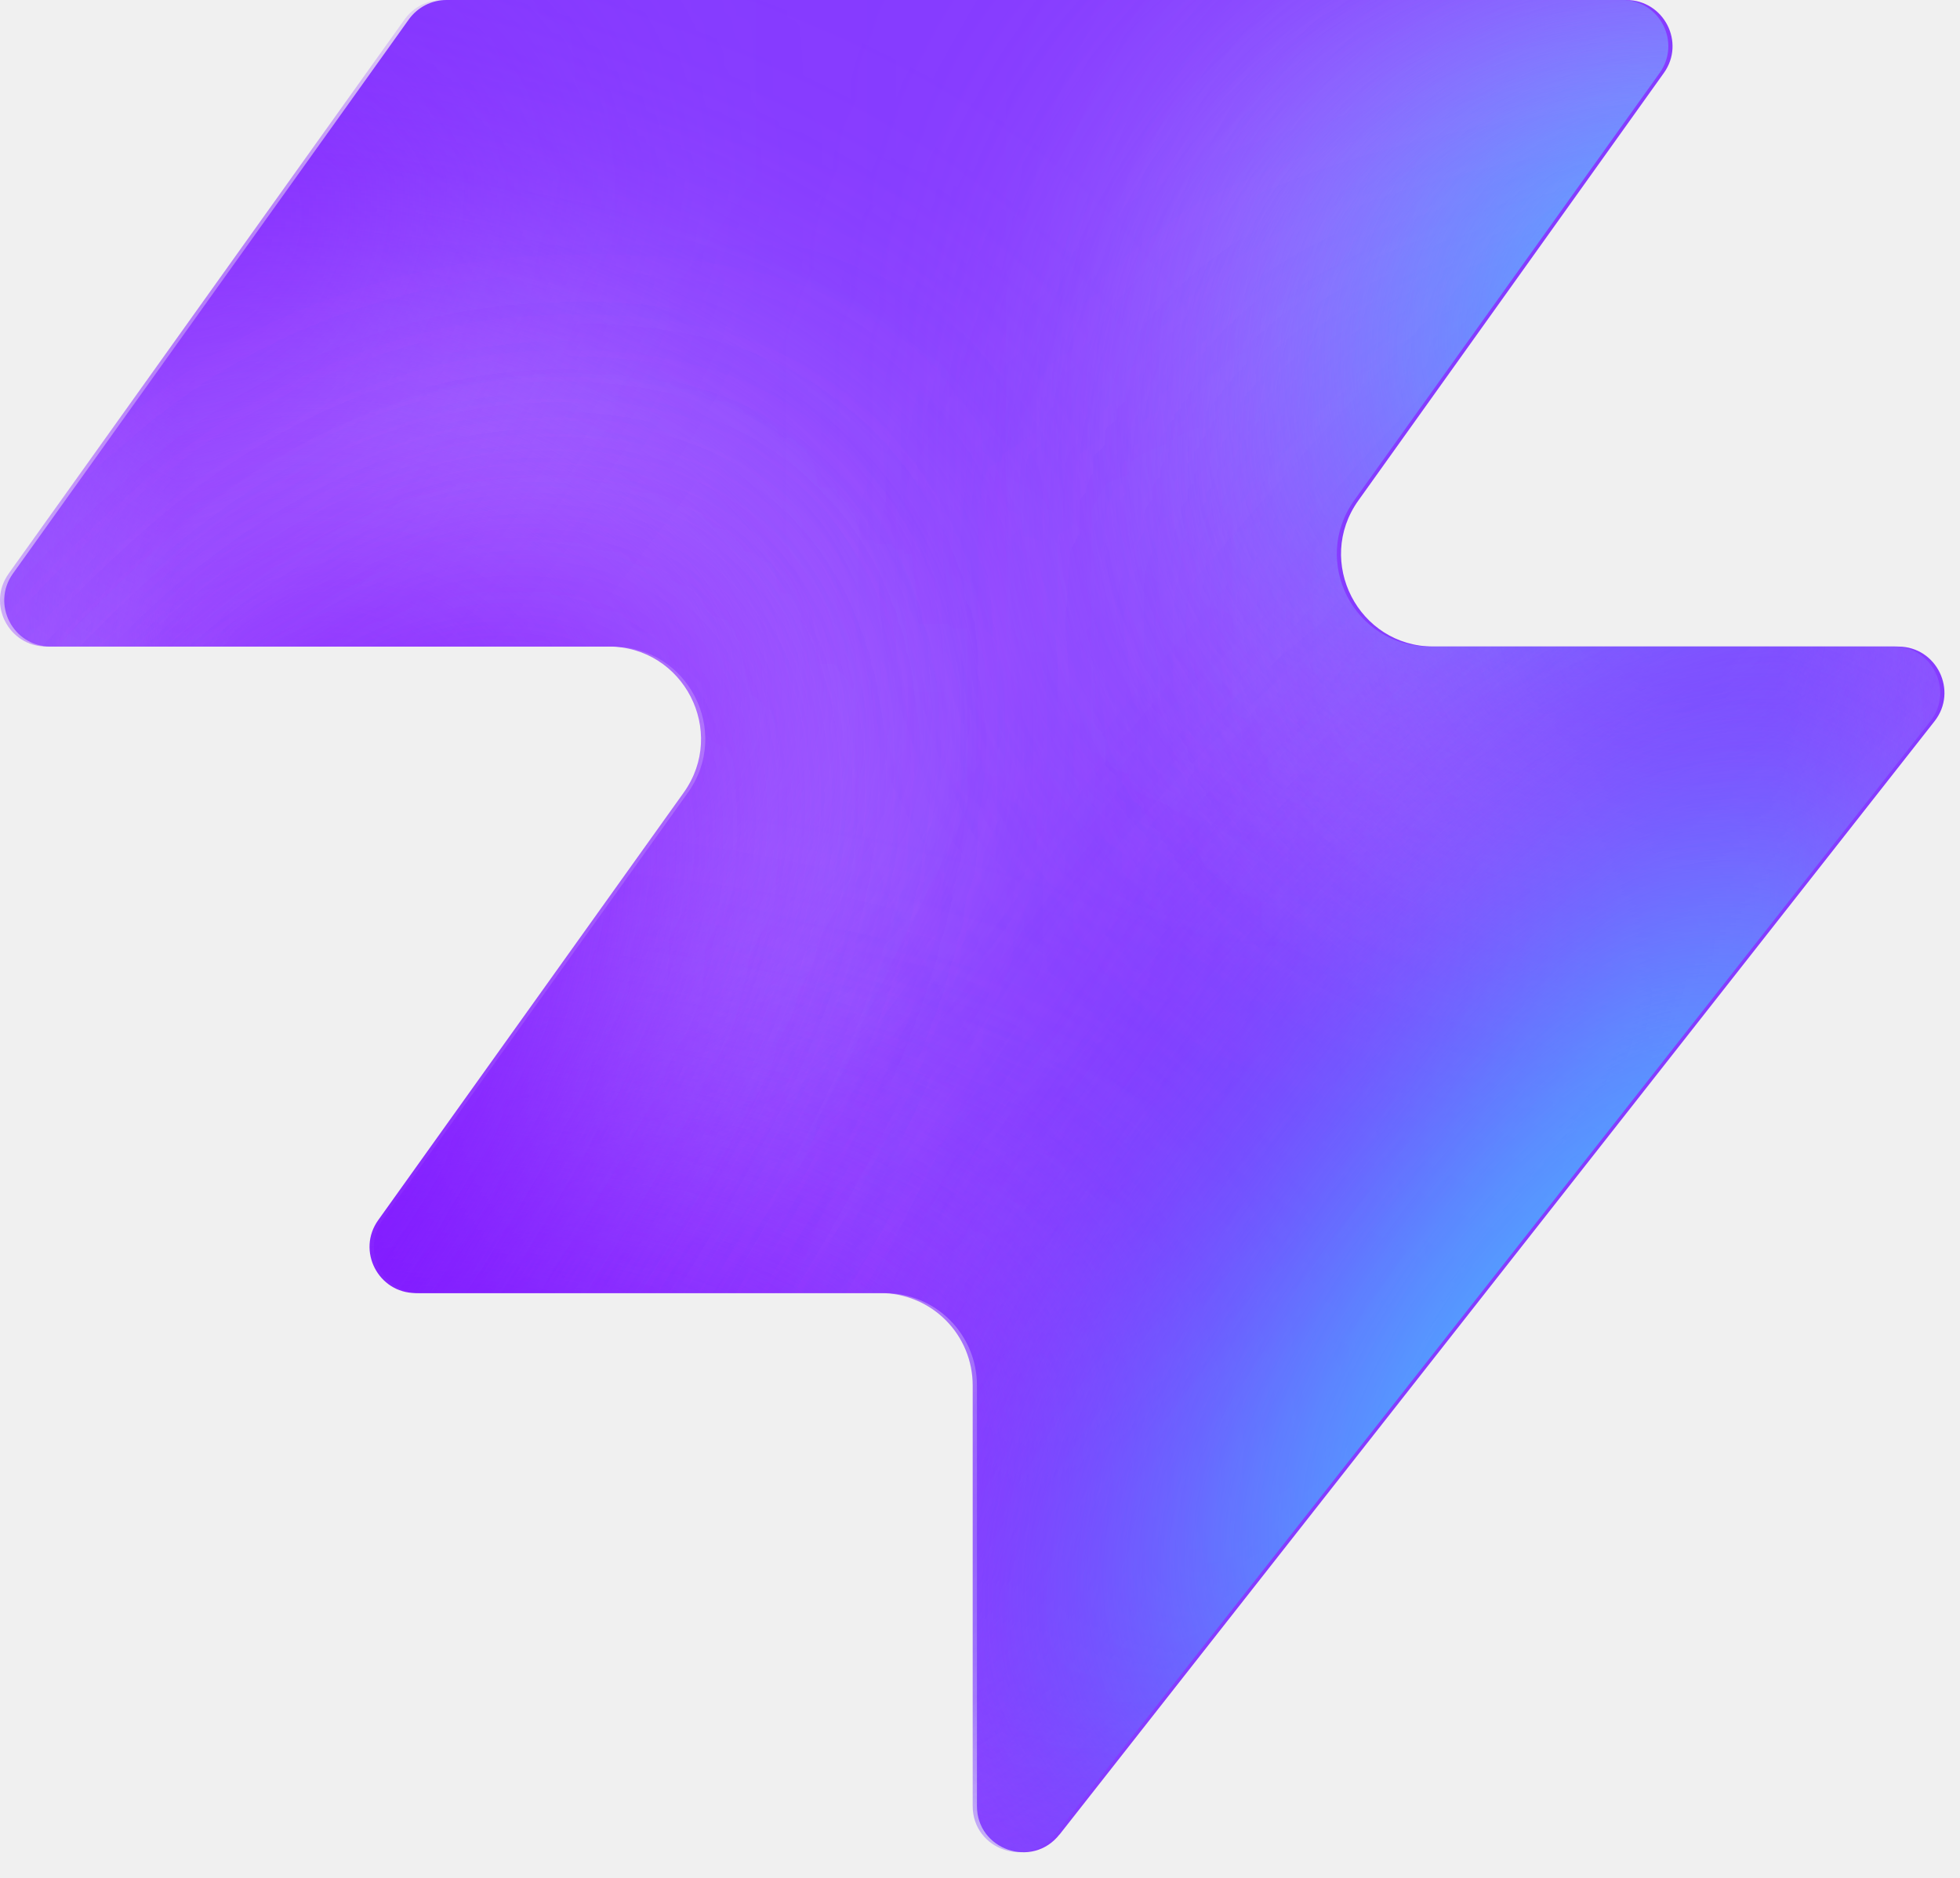
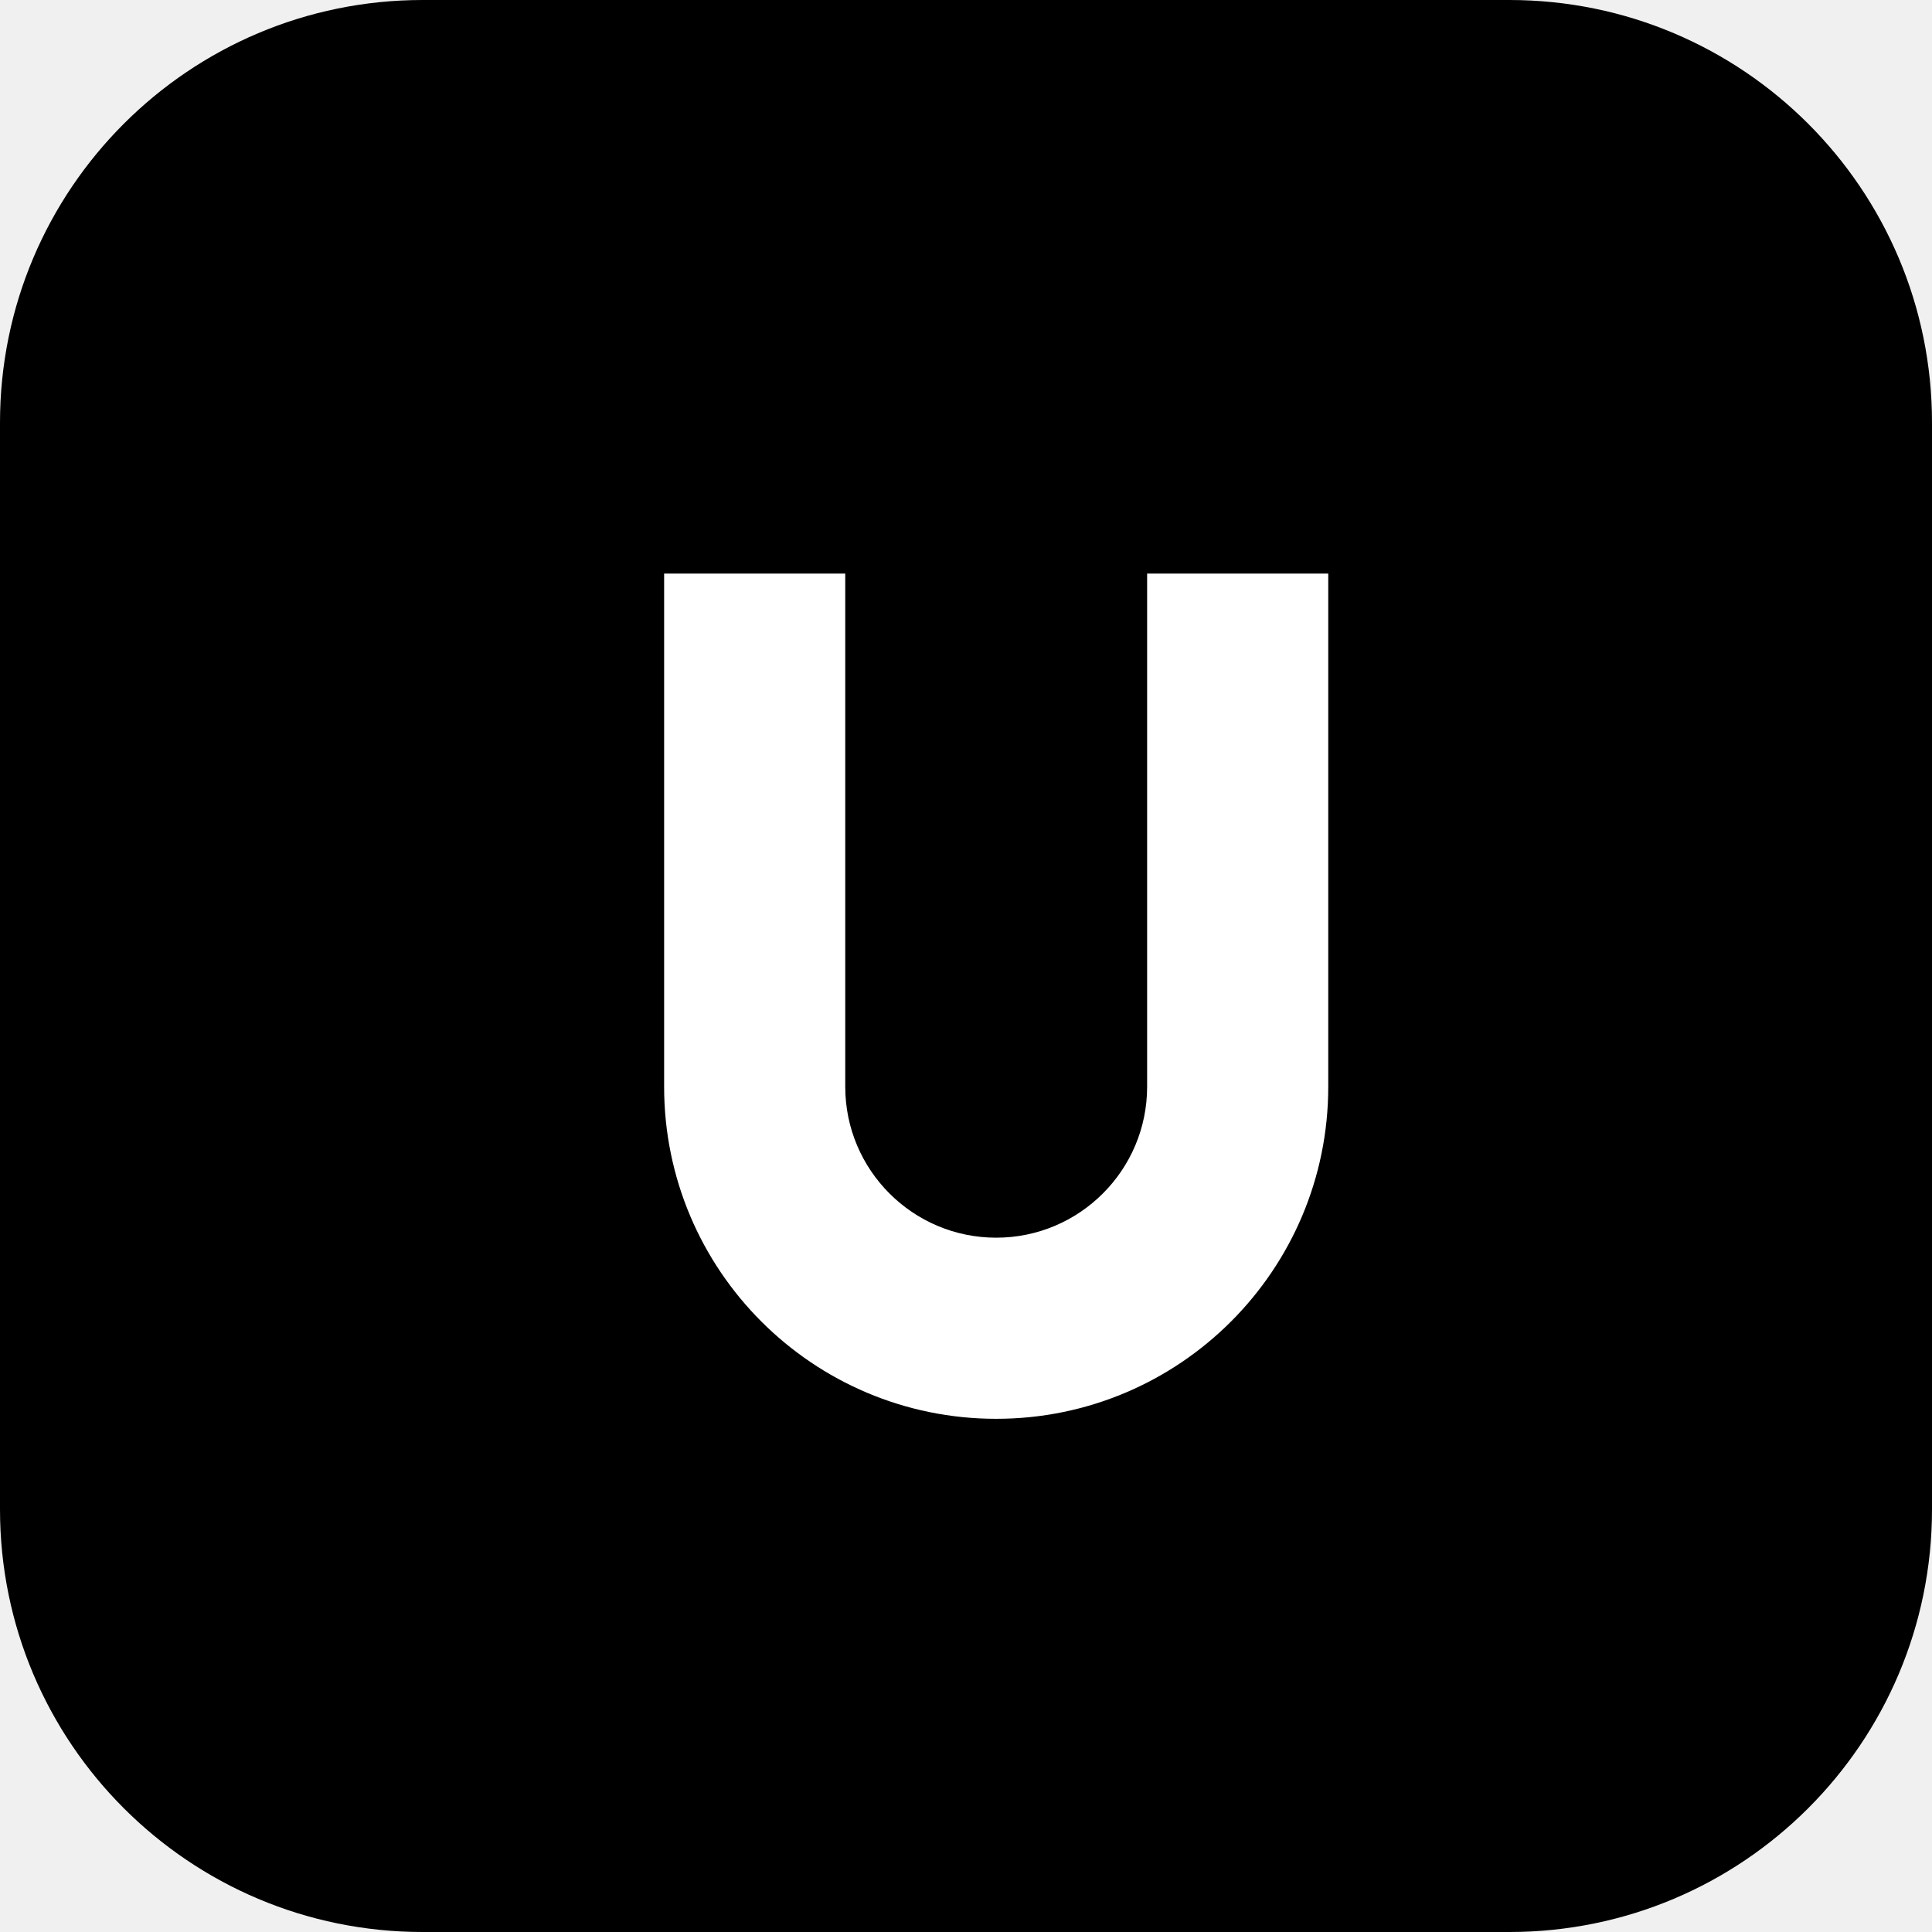
- <svg xmlns="http://www.w3.org/2000/svg" width="48" height="46" fill="none" viewBox="0 0 48 46">
-   <path fill="#863bff" d="M25.946 44.938c-.664.845-2.021.375-2.021-.698V33.937a2.26 2.26 0 0 0-2.262-2.262H10.287c-.92 0-1.456-1.04-.92-1.788l7.48-10.471c1.07-1.497 0-3.578-1.842-3.578H1.237c-.92 0-1.456-1.04-.92-1.788L10.013.474c.214-.297.556-.474.92-.474h28.894c.92 0 1.456 1.04.92 1.788l-7.48 10.471c-1.07 1.498 0 3.579 1.842 3.579h11.377c.943 0 1.473 1.088.89 1.83L25.947 44.94z" style="fill:#863bff;fill:color(display-p3 .525 .23 1);fill-opacity:1" />
-   <mask id="a" width="48" height="46" x="0" y="0" maskUnits="userSpaceOnUse" style="mask-type:alpha">
-     <path fill="#000" d="M25.842 44.938c-.664.844-2.021.375-2.021-.698V33.937a2.26 2.26 0 0 0-2.262-2.262H10.183c-.92 0-1.456-1.04-.92-1.788l7.48-10.471c1.07-1.498 0-3.579-1.842-3.579H1.133c-.92 0-1.456-1.04-.92-1.787L9.91.473c.214-.297.556-.474.92-.474h28.894c.92 0 1.456 1.04.92 1.788l-7.48 10.471c-1.07 1.498 0 3.578 1.842 3.578h11.377c.943 0 1.473 1.088.89 1.832L25.843 44.94z" style="fill:#000;fill-opacity:1" />
-   </mask>
-   <g mask="url(#a)">
-     <g filter="url(#b)">
-       <ellipse cx="5.508" cy="14.704" fill="#ede6ff" rx="5.508" ry="14.704" style="fill:#ede6ff;fill:color(display-p3 .927 .903 1);fill-opacity:1" transform="matrix(.00324 1 1 -.00324 -4.47 31.516)" />
-     </g>
-     <g filter="url(#c)">
-       <ellipse cx="10.399" cy="29.851" fill="#ede6ff" rx="10.399" ry="29.851" style="fill:#ede6ff;fill:color(display-p3 .927 .903 1);fill-opacity:1" transform="matrix(.00324 1 1 -.00324 -39.328 7.883)" />
-     </g>
-     <g filter="url(#d)">
-       <ellipse cx="5.508" cy="30.487" fill="#7e14ff" rx="5.508" ry="30.487" style="fill:#7e14ff;fill:color(display-p3 .492 .077 1);fill-opacity:1" transform="rotate(89.814 -25.913 -14.639)scale(1 -1)" />
-     </g>
-     <g filter="url(#e)">
-       <ellipse cx="5.508" cy="30.599" fill="#7e14ff" rx="5.508" ry="30.599" style="fill:#7e14ff;fill:color(display-p3 .492 .077 1);fill-opacity:1" transform="rotate(89.814 -32.644 -3.334)scale(1 -1)" />
-     </g>
-     <g filter="url(#f)">
-       <ellipse cx="5.508" cy="30.599" fill="#7e14ff" rx="5.508" ry="30.599" style="fill:#7e14ff;fill:color(display-p3 .492 .077 1);fill-opacity:1" transform="matrix(.00324 1 1 -.00324 -34.34 30.47)" />
-     </g>
-     <g filter="url(#g)">
-       <ellipse cx="14.072" cy="22.078" fill="#ede6ff" rx="14.072" ry="22.078" style="fill:#ede6ff;fill:color(display-p3 .927 .903 1);fill-opacity:1" transform="rotate(93.35 24.506 48.493)scale(-1 1)" />
-     </g>
-     <g filter="url(#h)">
-       <ellipse cx="3.47" cy="21.501" fill="#7e14ff" rx="3.47" ry="21.501" style="fill:#7e14ff;fill:color(display-p3 .492 .077 1);fill-opacity:1" transform="rotate(89.009 28.708 47.59)scale(-1 1)" />
-     </g>
-     <g filter="url(#i)">
-       <ellipse cx="3.47" cy="21.501" fill="#7e14ff" rx="3.47" ry="21.501" style="fill:#7e14ff;fill:color(display-p3 .492 .077 1);fill-opacity:1" transform="rotate(89.009 28.708 47.59)scale(-1 1)" />
-     </g>
-     <g filter="url(#j)">
-       <ellipse cx=".387" cy="8.972" fill="#7e14ff" rx="4.407" ry="29.108" style="fill:#7e14ff;fill:color(display-p3 .492 .077 1);fill-opacity:1" transform="rotate(39.51 .387 8.972)" />
-     </g>
-     <g filter="url(#k)">
-       <ellipse cx="47.523" cy="-6.092" fill="#7e14ff" rx="4.407" ry="29.108" style="fill:#7e14ff;fill:color(display-p3 .492 .077 1);fill-opacity:1" transform="rotate(37.892 47.523 -6.092)" />
-     </g>
-     <g filter="url(#l)">
-       <ellipse cx="41.412" cy="6.333" fill="#47bfff" rx="5.971" ry="9.665" style="fill:#47bfff;fill:color(display-p3 .28 .748 1);fill-opacity:1" transform="rotate(37.892 41.412 6.333)" />
-     </g>
-     <g filter="url(#m)">
-       <ellipse cx="-1.879" cy="38.332" fill="#7e14ff" rx="4.407" ry="29.108" style="fill:#7e14ff;fill:color(display-p3 .492 .077 1);fill-opacity:1" transform="rotate(37.892 -1.88 38.332)" />
-     </g>
-     <g filter="url(#n)">
-       <ellipse cx="-1.879" cy="38.332" fill="#7e14ff" rx="4.407" ry="29.108" style="fill:#7e14ff;fill:color(display-p3 .492 .077 1);fill-opacity:1" transform="rotate(37.892 -1.88 38.332)" />
-     </g>
-     <g filter="url(#o)">
-       <ellipse cx="35.651" cy="29.907" fill="#7e14ff" rx="4.407" ry="29.108" style="fill:#7e14ff;fill:color(display-p3 .492 .077 1);fill-opacity:1" transform="rotate(37.892 35.651 29.907)" />
-     </g>
-     <g filter="url(#p)">
-       <ellipse cx="38.418" cy="32.4" fill="#47bfff" rx="5.971" ry="15.297" style="fill:#47bfff;fill:color(display-p3 .28 .748 1);fill-opacity:1" transform="rotate(37.892 38.418 32.4)" />
-     </g>
-   </g>
-   <defs>
-     <filter id="b" width="60.045" height="41.654" x="-19.77" y="16.149" color-interpolation-filters="sRGB" filterUnits="userSpaceOnUse">
-       <feFlood flood-opacity="0" result="BackgroundImageFix" />
-       <feBlend in="SourceGraphic" in2="BackgroundImageFix" result="shape" />
-       <feGaussianBlur result="effect1_foregroundBlur_2002_17158" stdDeviation="7.659" />
-     </filter>
-     <filter id="c" width="90.34" height="51.437" x="-54.613" y="-7.533" color-interpolation-filters="sRGB" filterUnits="userSpaceOnUse">
-       <feFlood flood-opacity="0" result="BackgroundImageFix" />
-       <feBlend in="SourceGraphic" in2="BackgroundImageFix" result="shape" />
-       <feGaussianBlur result="effect1_foregroundBlur_2002_17158" stdDeviation="7.659" />
-     </filter>
-     <filter id="d" width="79.355" height="29.4" x="-49.64" y="2.03" color-interpolation-filters="sRGB" filterUnits="userSpaceOnUse">
-       <feFlood flood-opacity="0" result="BackgroundImageFix" />
-       <feBlend in="SourceGraphic" in2="BackgroundImageFix" result="shape" />
-       <feGaussianBlur result="effect1_foregroundBlur_2002_17158" stdDeviation="4.596" />
-     </filter>
-     <filter id="e" width="79.579" height="29.4" x="-45.045" y="20.029" color-interpolation-filters="sRGB" filterUnits="userSpaceOnUse">
-       <feFlood flood-opacity="0" result="BackgroundImageFix" />
-       <feBlend in="SourceGraphic" in2="BackgroundImageFix" result="shape" />
-       <feGaussianBlur result="effect1_foregroundBlur_2002_17158" stdDeviation="4.596" />
-     </filter>
-     <filter id="f" width="79.579" height="29.4" x="-43.513" y="21.178" color-interpolation-filters="sRGB" filterUnits="userSpaceOnUse">
-       <feFlood flood-opacity="0" result="BackgroundImageFix" />
-       <feBlend in="SourceGraphic" in2="BackgroundImageFix" result="shape" />
-       <feGaussianBlur result="effect1_foregroundBlur_2002_17158" stdDeviation="4.596" />
-     </filter>
-     <filter id="g" width="74.749" height="58.852" x="15.756" y="-17.901" color-interpolation-filters="sRGB" filterUnits="userSpaceOnUse">
-       <feFlood flood-opacity="0" result="BackgroundImageFix" />
-       <feBlend in="SourceGraphic" in2="BackgroundImageFix" result="shape" />
-       <feGaussianBlur result="effect1_foregroundBlur_2002_17158" stdDeviation="7.659" />
-     </filter>
-     <filter id="h" width="61.377" height="25.362" x="23.548" y="2.284" color-interpolation-filters="sRGB" filterUnits="userSpaceOnUse">
-       <feFlood flood-opacity="0" result="BackgroundImageFix" />
-       <feBlend in="SourceGraphic" in2="BackgroundImageFix" result="shape" />
-       <feGaussianBlur result="effect1_foregroundBlur_2002_17158" stdDeviation="4.596" />
-     </filter>
-     <filter id="i" width="61.377" height="25.362" x="23.548" y="2.284" color-interpolation-filters="sRGB" filterUnits="userSpaceOnUse">
-       <feFlood flood-opacity="0" result="BackgroundImageFix" />
-       <feBlend in="SourceGraphic" in2="BackgroundImageFix" result="shape" />
-       <feGaussianBlur result="effect1_foregroundBlur_2002_17158" stdDeviation="4.596" />
-     </filter>
-     <filter id="j" width="56.045" height="63.649" x="-27.636" y="-22.853" color-interpolation-filters="sRGB" filterUnits="userSpaceOnUse">
-       <feFlood flood-opacity="0" result="BackgroundImageFix" />
-       <feBlend in="SourceGraphic" in2="BackgroundImageFix" result="shape" />
-       <feGaussianBlur result="effect1_foregroundBlur_2002_17158" stdDeviation="4.596" />
-     </filter>
-     <filter id="k" width="54.814" height="64.646" x="20.116" y="-38.415" color-interpolation-filters="sRGB" filterUnits="userSpaceOnUse">
-       <feFlood flood-opacity="0" result="BackgroundImageFix" />
-       <feBlend in="SourceGraphic" in2="BackgroundImageFix" result="shape" />
-       <feGaussianBlur result="effect1_foregroundBlur_2002_17158" stdDeviation="4.596" />
-     </filter>
-     <filter id="l" width="33.541" height="35.313" x="24.641" y="-11.323" color-interpolation-filters="sRGB" filterUnits="userSpaceOnUse">
-       <feFlood flood-opacity="0" result="BackgroundImageFix" />
-       <feBlend in="SourceGraphic" in2="BackgroundImageFix" result="shape" />
-       <feGaussianBlur result="effect1_foregroundBlur_2002_17158" stdDeviation="4.596" />
-     </filter>
-     <filter id="m" width="54.814" height="64.646" x="-29.286" y="6.009" color-interpolation-filters="sRGB" filterUnits="userSpaceOnUse">
-       <feFlood flood-opacity="0" result="BackgroundImageFix" />
-       <feBlend in="SourceGraphic" in2="BackgroundImageFix" result="shape" />
-       <feGaussianBlur result="effect1_foregroundBlur_2002_17158" stdDeviation="4.596" />
-     </filter>
-     <filter id="n" width="54.814" height="64.646" x="-29.286" y="6.009" color-interpolation-filters="sRGB" filterUnits="userSpaceOnUse">
-       <feFlood flood-opacity="0" result="BackgroundImageFix" />
-       <feBlend in="SourceGraphic" in2="BackgroundImageFix" result="shape" />
-       <feGaussianBlur result="effect1_foregroundBlur_2002_17158" stdDeviation="4.596" />
-     </filter>
-     <filter id="o" width="54.814" height="64.646" x="8.244" y="-2.416" color-interpolation-filters="sRGB" filterUnits="userSpaceOnUse">
-       <feFlood flood-opacity="0" result="BackgroundImageFix" />
-       <feBlend in="SourceGraphic" in2="BackgroundImageFix" result="shape" />
-       <feGaussianBlur result="effect1_foregroundBlur_2002_17158" stdDeviation="4.596" />
-     </filter>
-     <filter id="p" width="39.409" height="43.623" x="18.713" y="10.588" color-interpolation-filters="sRGB" filterUnits="userSpaceOnUse">
-       <feFlood flood-opacity="0" result="BackgroundImageFix" />
-       <feBlend in="SourceGraphic" in2="BackgroundImageFix" result="shape" />
-       <feGaussianBlur result="effect1_foregroundBlur_2002_17158" stdDeviation="4.596" />
-     </filter>
-   </defs>
+ <svg xmlns="http://www.w3.org/2000/svg" viewBox="0 0 128 128" width="128" height="128">
+   <rect width="128" height="128" rx="28" fill="#000000" />
+   <path d="M44 38v34c0 12.15 9.85 22 22 22s22-9.85 22-22V38h-12v34c0 5.52-4.48 10-10 10s-10-4.48-10-10V38H44z" fill="#ffffff" />
</svg>
